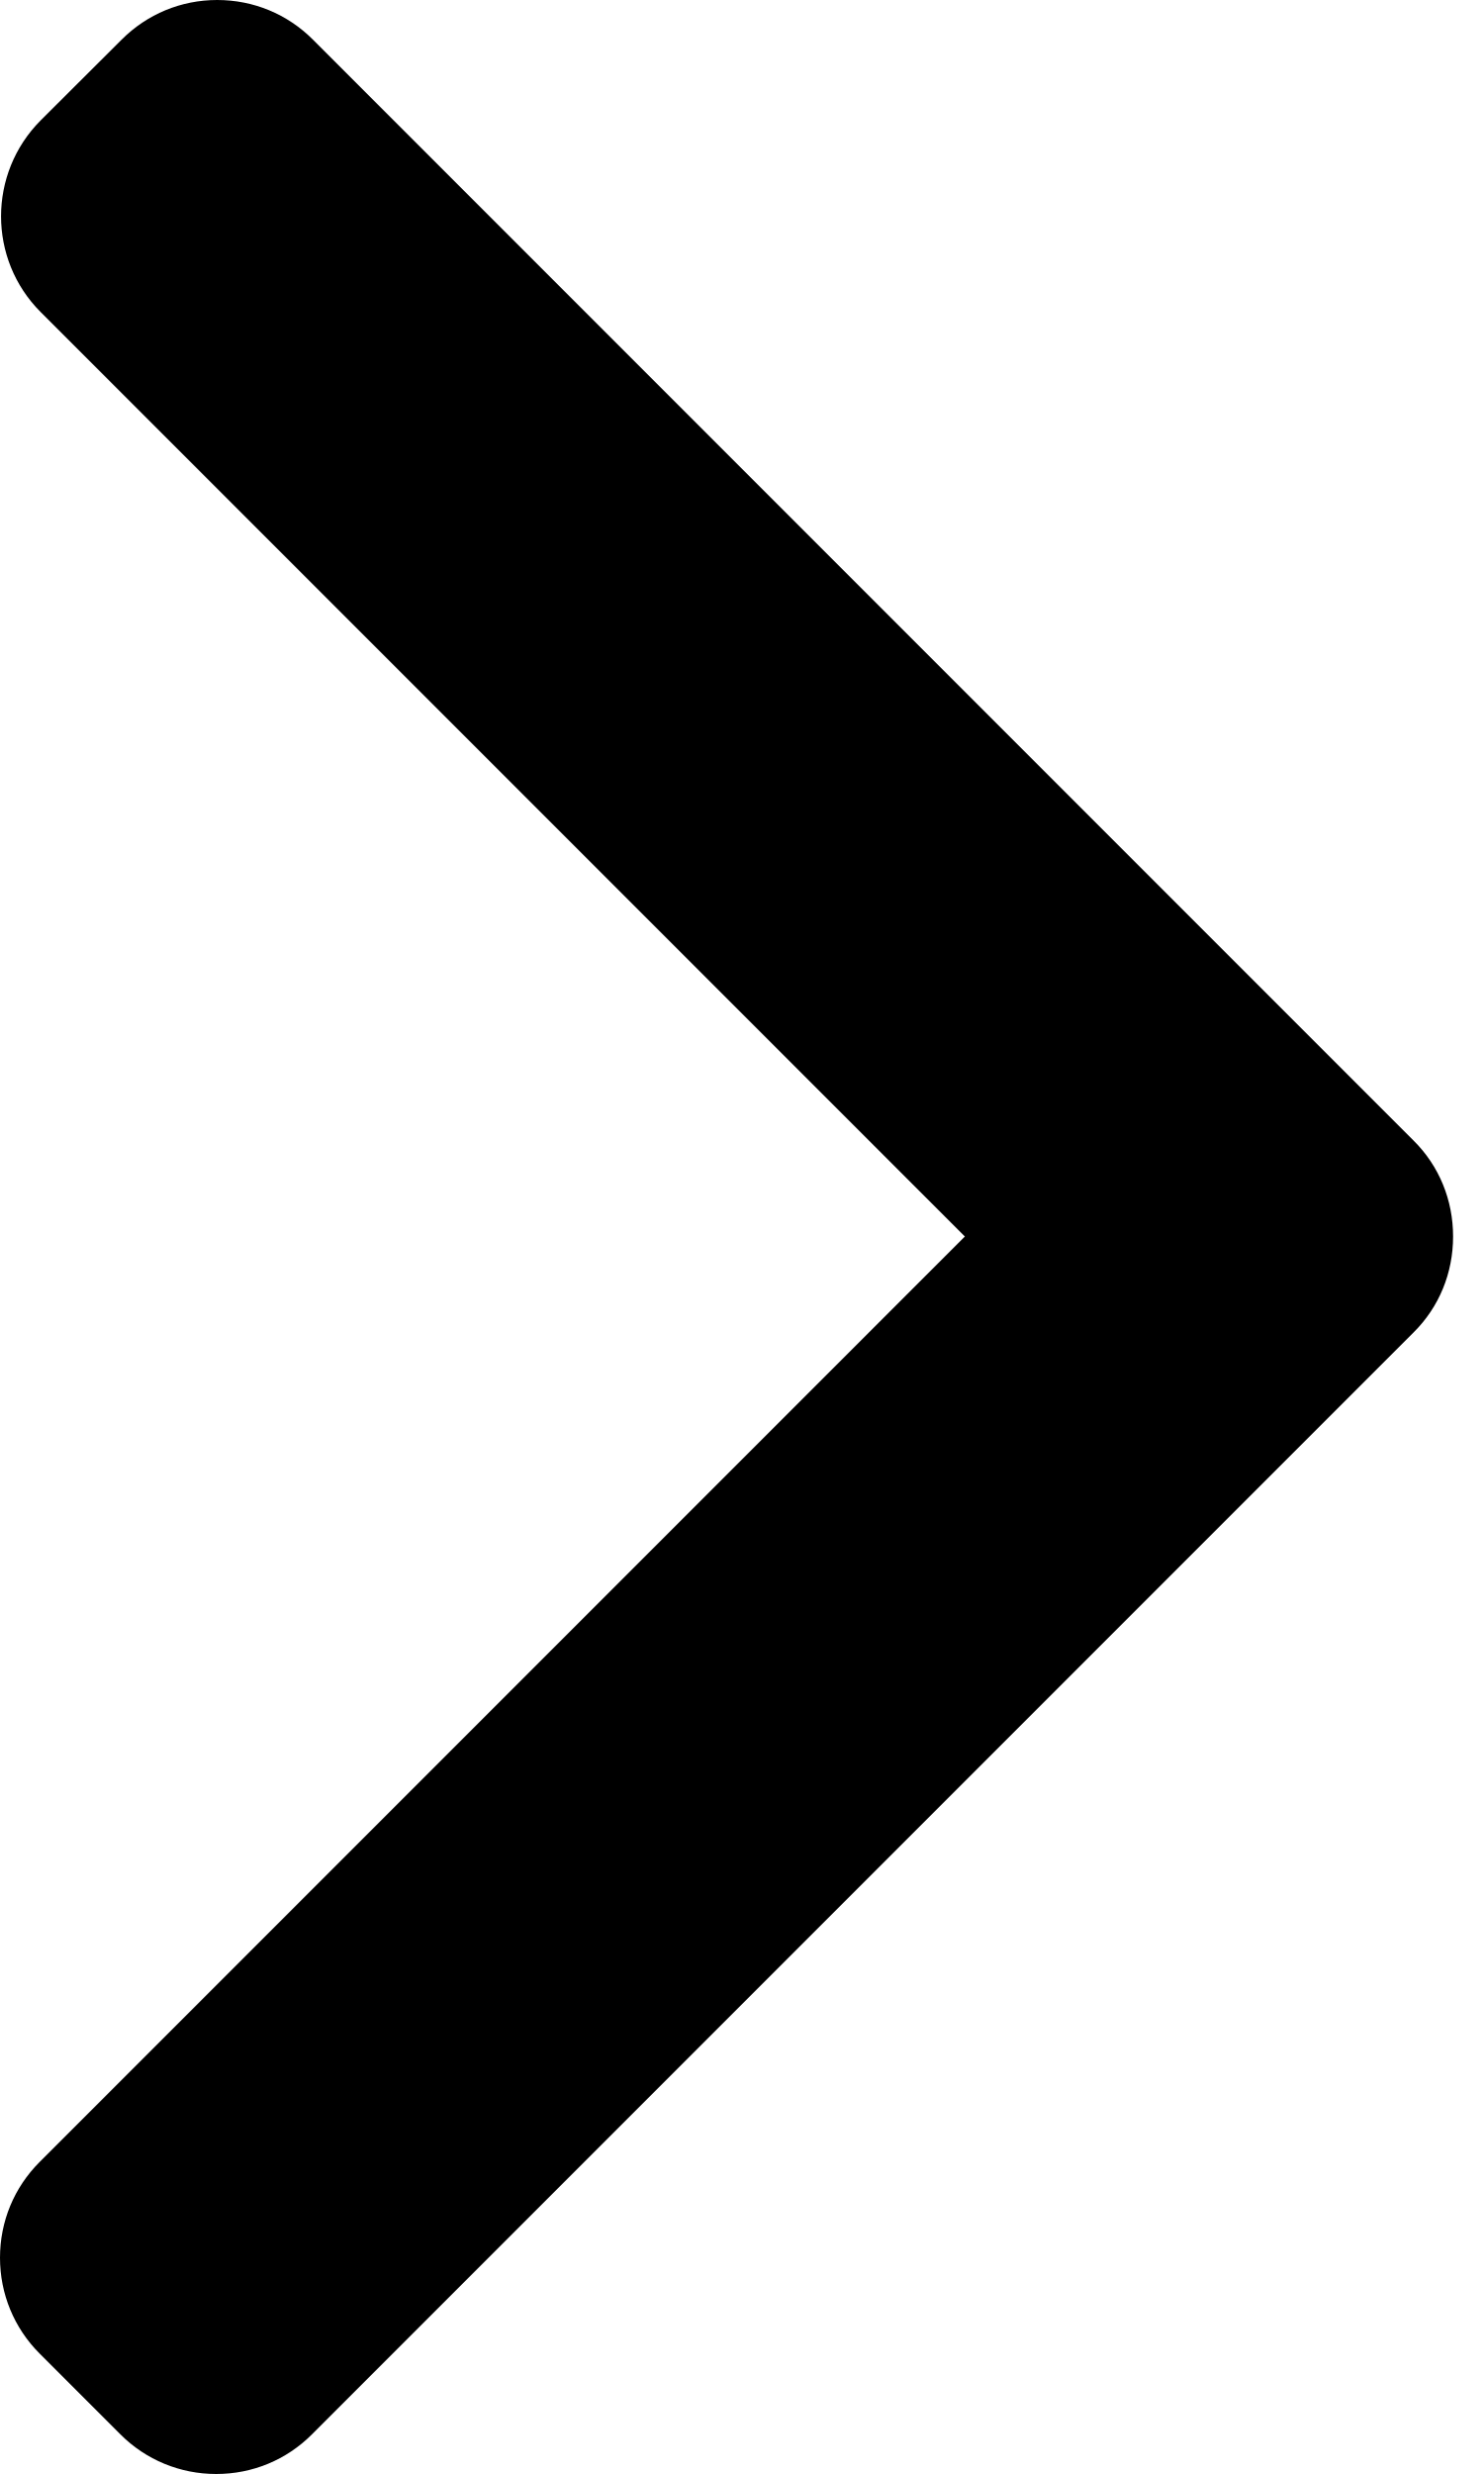
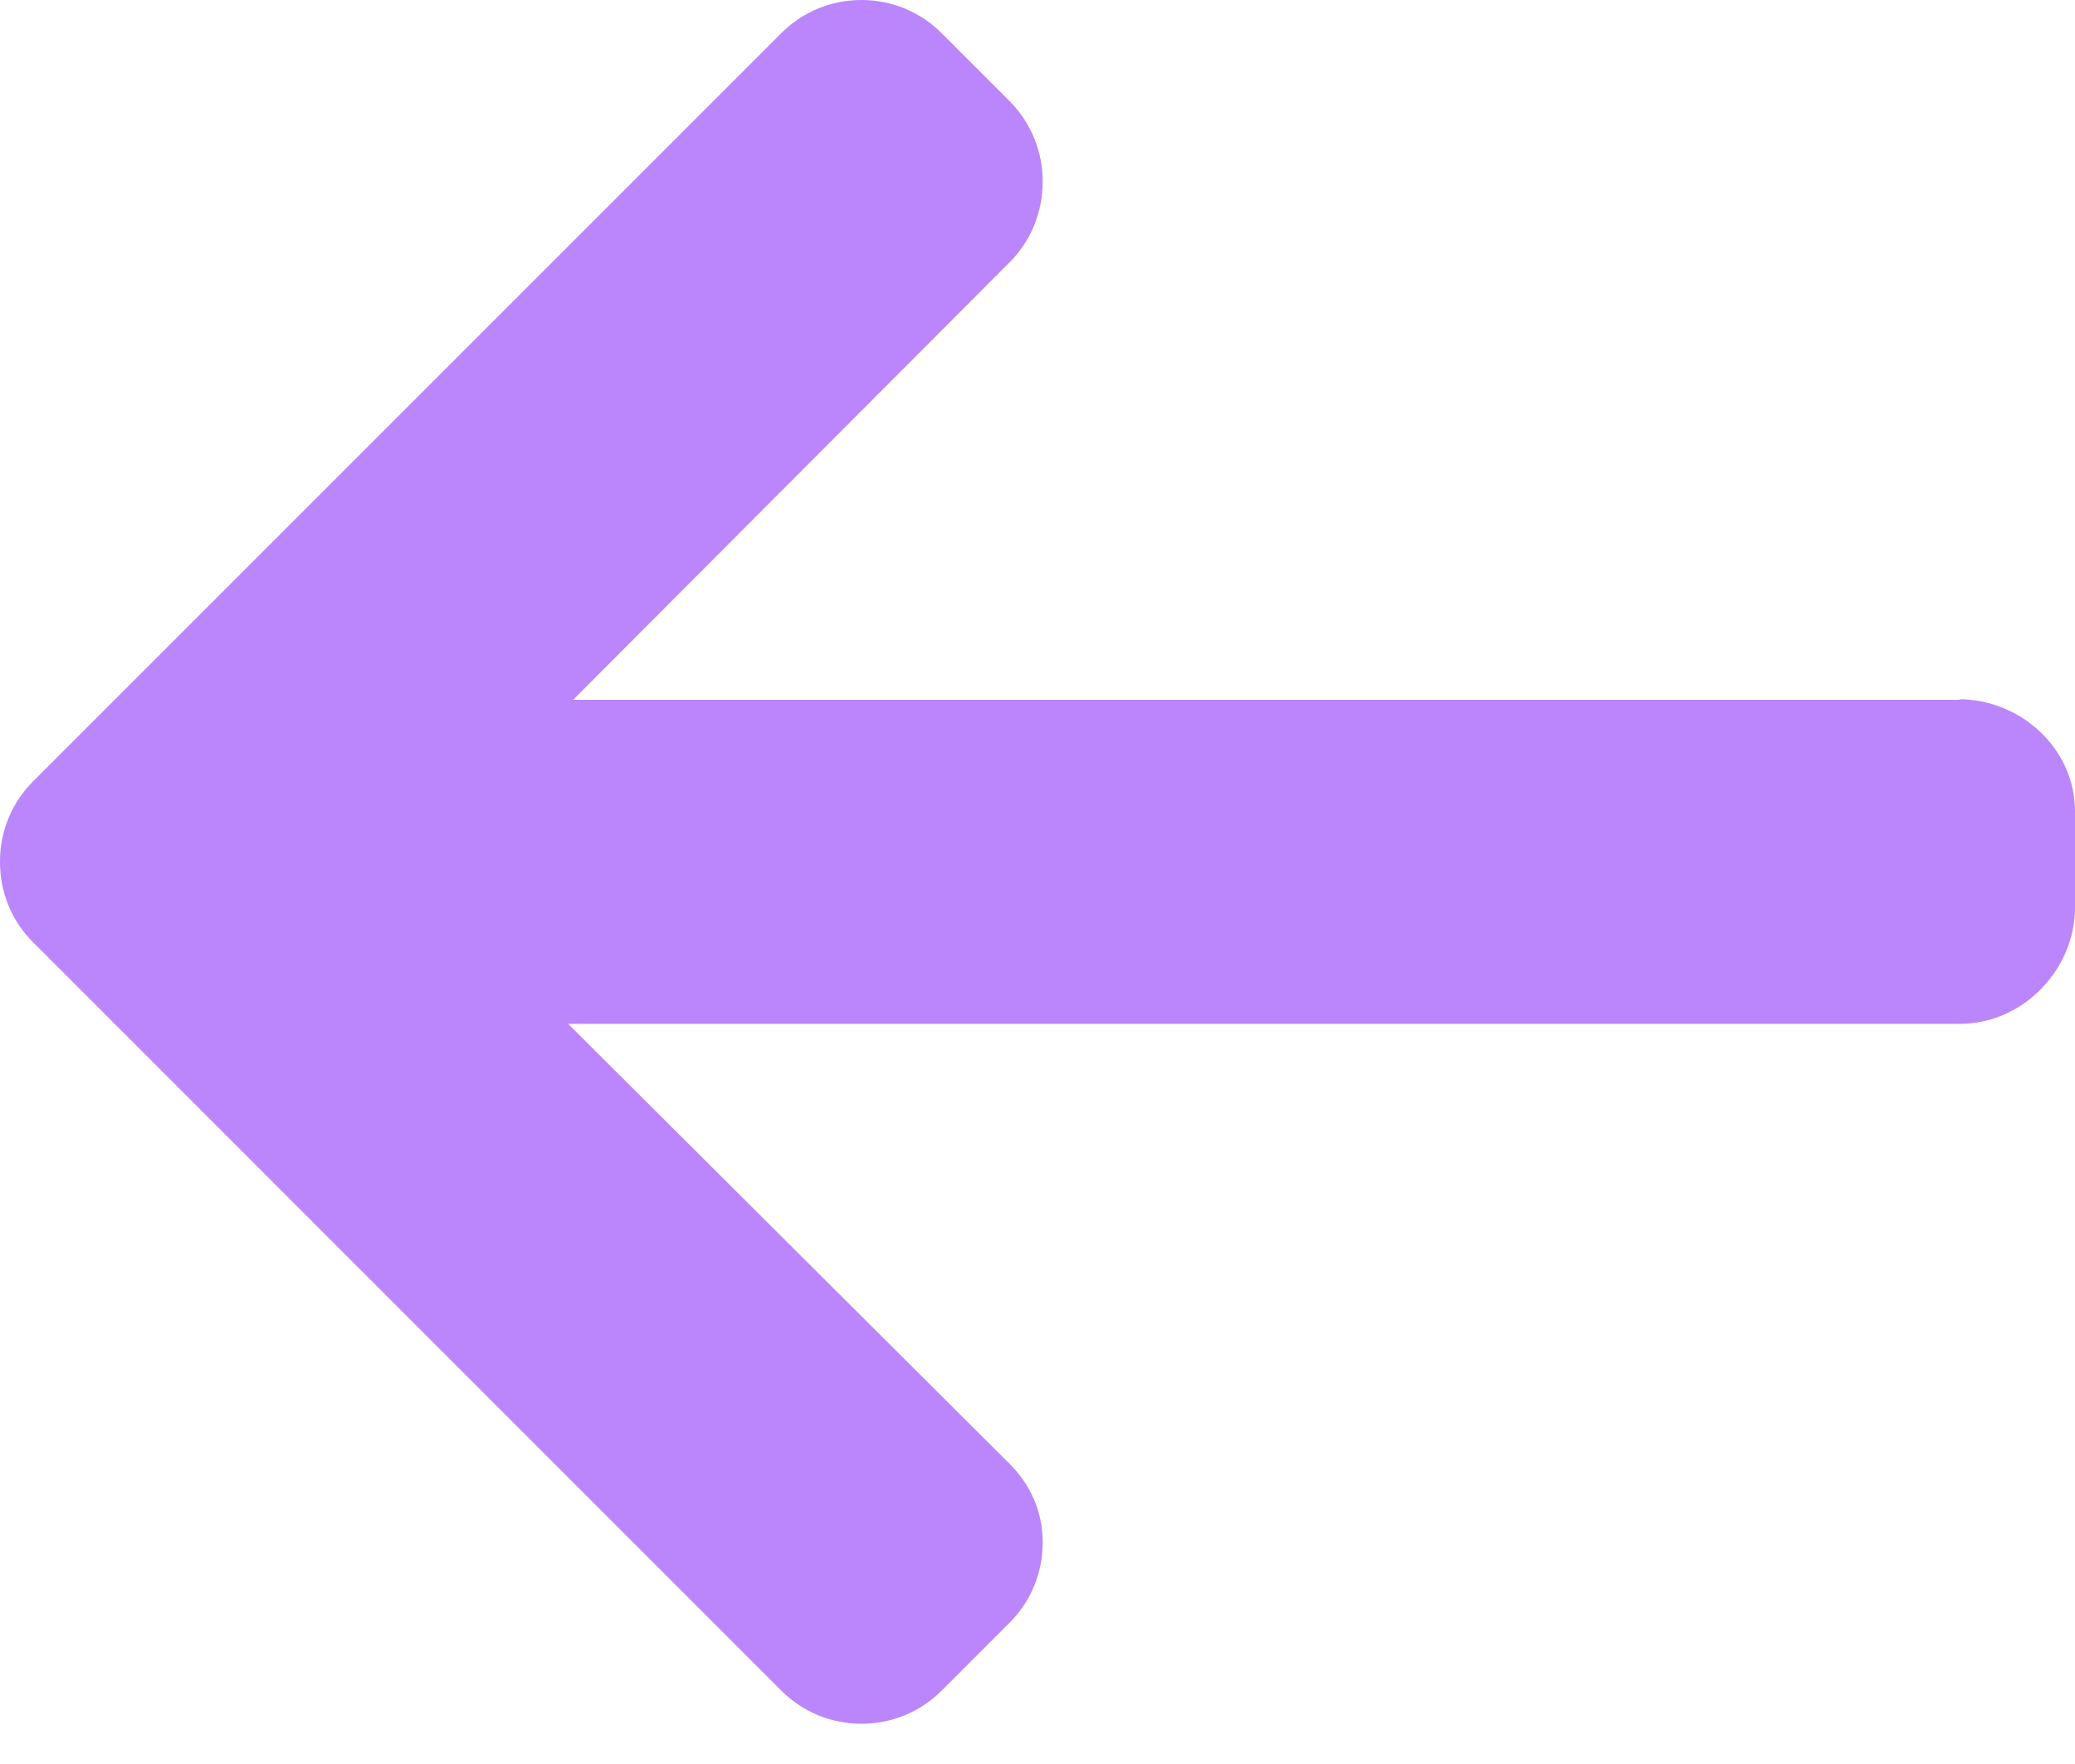
- <svg xmlns="http://www.w3.org/2000/svg" width="6" height="10" viewBox="0 0 6 10" fill="none">
-   <path d="M5.715 4.61L1.265 0.16C1.162 0.057 1.025 0 0.878 0C0.732 0 0.595 0.057 0.492 0.16L0.164 0.487C-0.049 0.701 -0.049 1.048 0.164 1.261L3.901 4.998L0.16 8.739C0.057 8.842 0 8.979 0 9.126C0 9.272 0.057 9.41 0.16 9.513L0.487 9.84C0.59 9.943 0.728 10 0.874 10C1.021 10 1.158 9.943 1.261 9.84L5.715 5.386C5.819 5.283 5.875 5.145 5.875 4.998C5.875 4.851 5.819 4.713 5.715 4.61Z" fill="black" />
+ <svg xmlns="http://www.w3.org/2000/svg" width="20" height="17" viewBox="0 0 20 17" fill="none">
+   <path d="M18.876 6.738L18.907 6.744H5.524L9.731 2.528C9.937 2.322 10.05 2.043 10.05 1.751C10.05 1.458 9.937 1.181 9.731 0.975L9.076 0.32C8.871 0.114 8.596 0 8.304 0C8.011 0 7.737 0.113 7.531 0.319L0.319 7.53C0.112 7.737 -0.001 8.012 4.35632e-06 8.305C-0.001 8.599 0.112 8.875 0.319 9.081L7.531 16.293C7.737 16.499 8.011 16.612 8.304 16.612C8.596 16.612 8.871 16.498 9.076 16.293L9.731 15.638C9.937 15.432 10.05 15.158 10.05 14.865C10.05 14.573 9.937 14.313 9.731 14.107L5.476 9.867H18.891C19.494 9.867 20 9.348 20 8.745V7.819C20 7.216 19.479 6.738 18.876 6.738Z" fill="#BB86FC" />
</svg>
